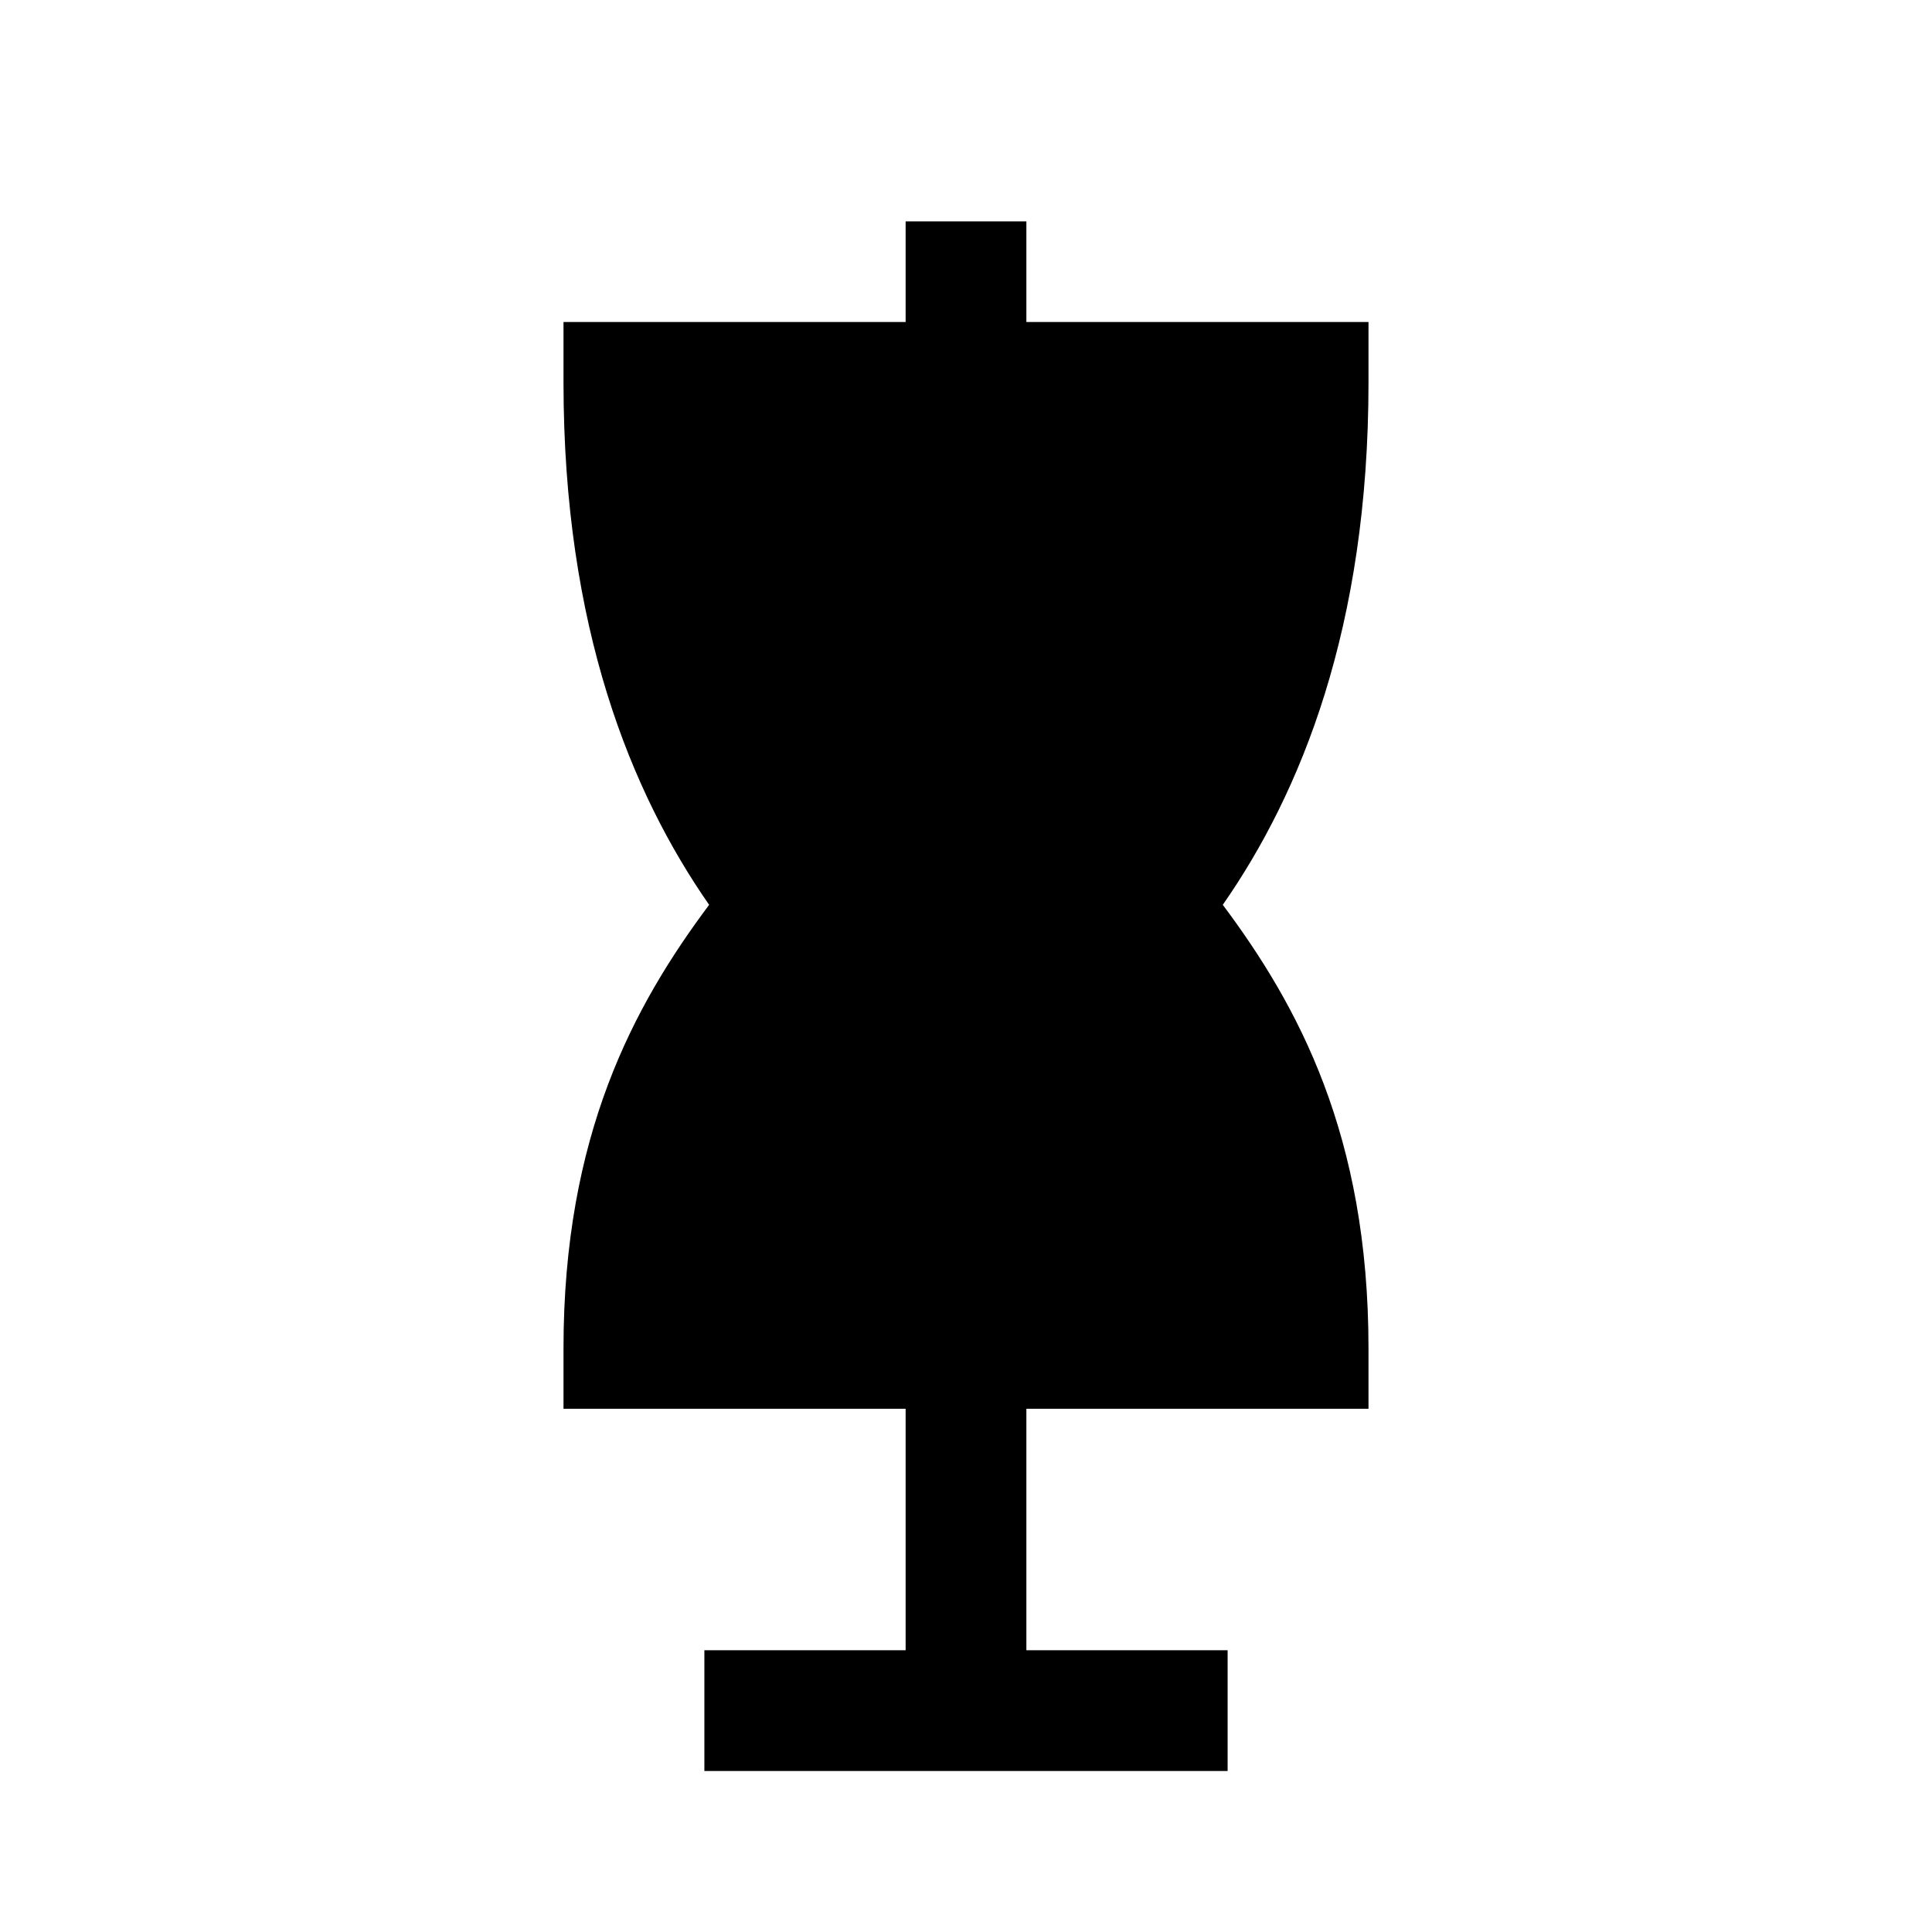
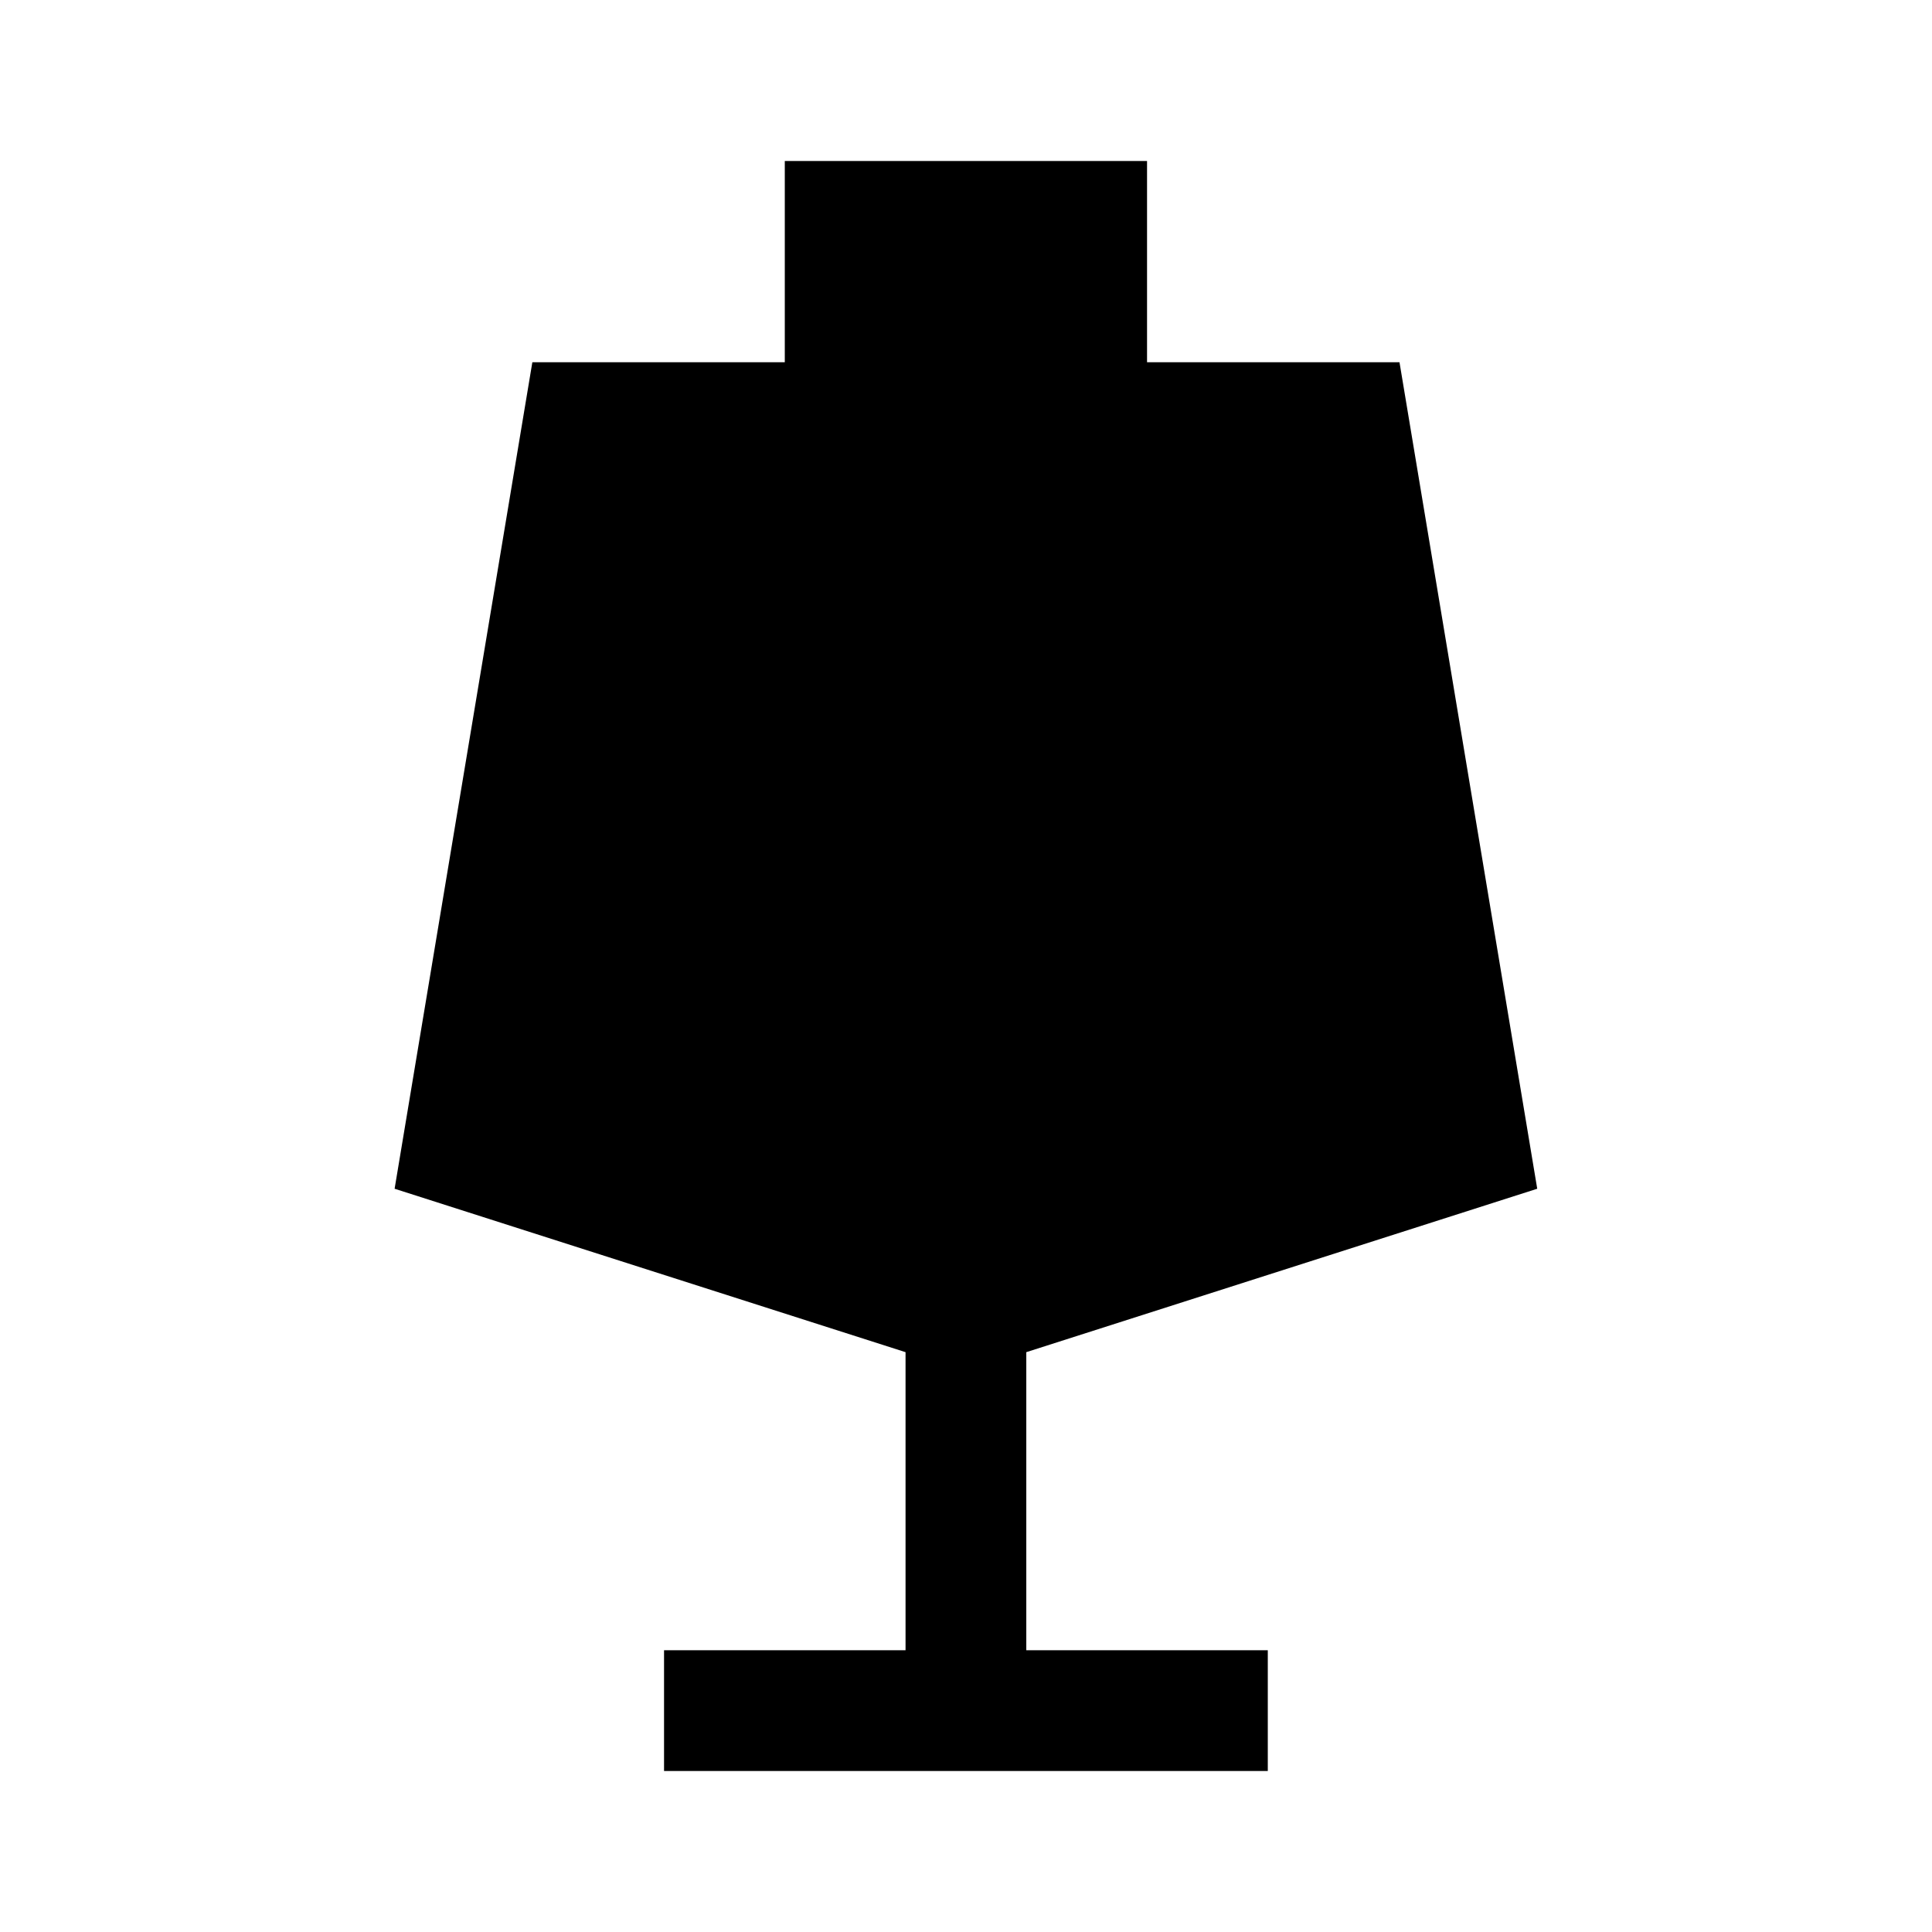
<svg xmlns="http://www.w3.org/2000/svg" width="24" height="24" viewBox="0 0 24 24" fill="currentColor">
-   <path d="M12.75 4H17V4.75C17 7.802 16.156 9.852 15.19 11.24C16.126 12.493 17 14.099 17 16.75V17.5H12.75V20.5H15.25V22H8.75V20.5H11.25V17.5H7V16.75C7 14.1 7.873 12.493 8.809 11.24C7.843 9.852 7 7.801 7 4.75V4H11.25V2.75H12.75V4Z" />
+   <path d="M14.249 4.5H17.385L19.096 14.767L12.749 16.797V20.5H15.749V22H8.249V20.5H11.249V16.797L4.902 14.767L6.613 4.5H9.749V2H14.249V4.5Z" />
</svg>
